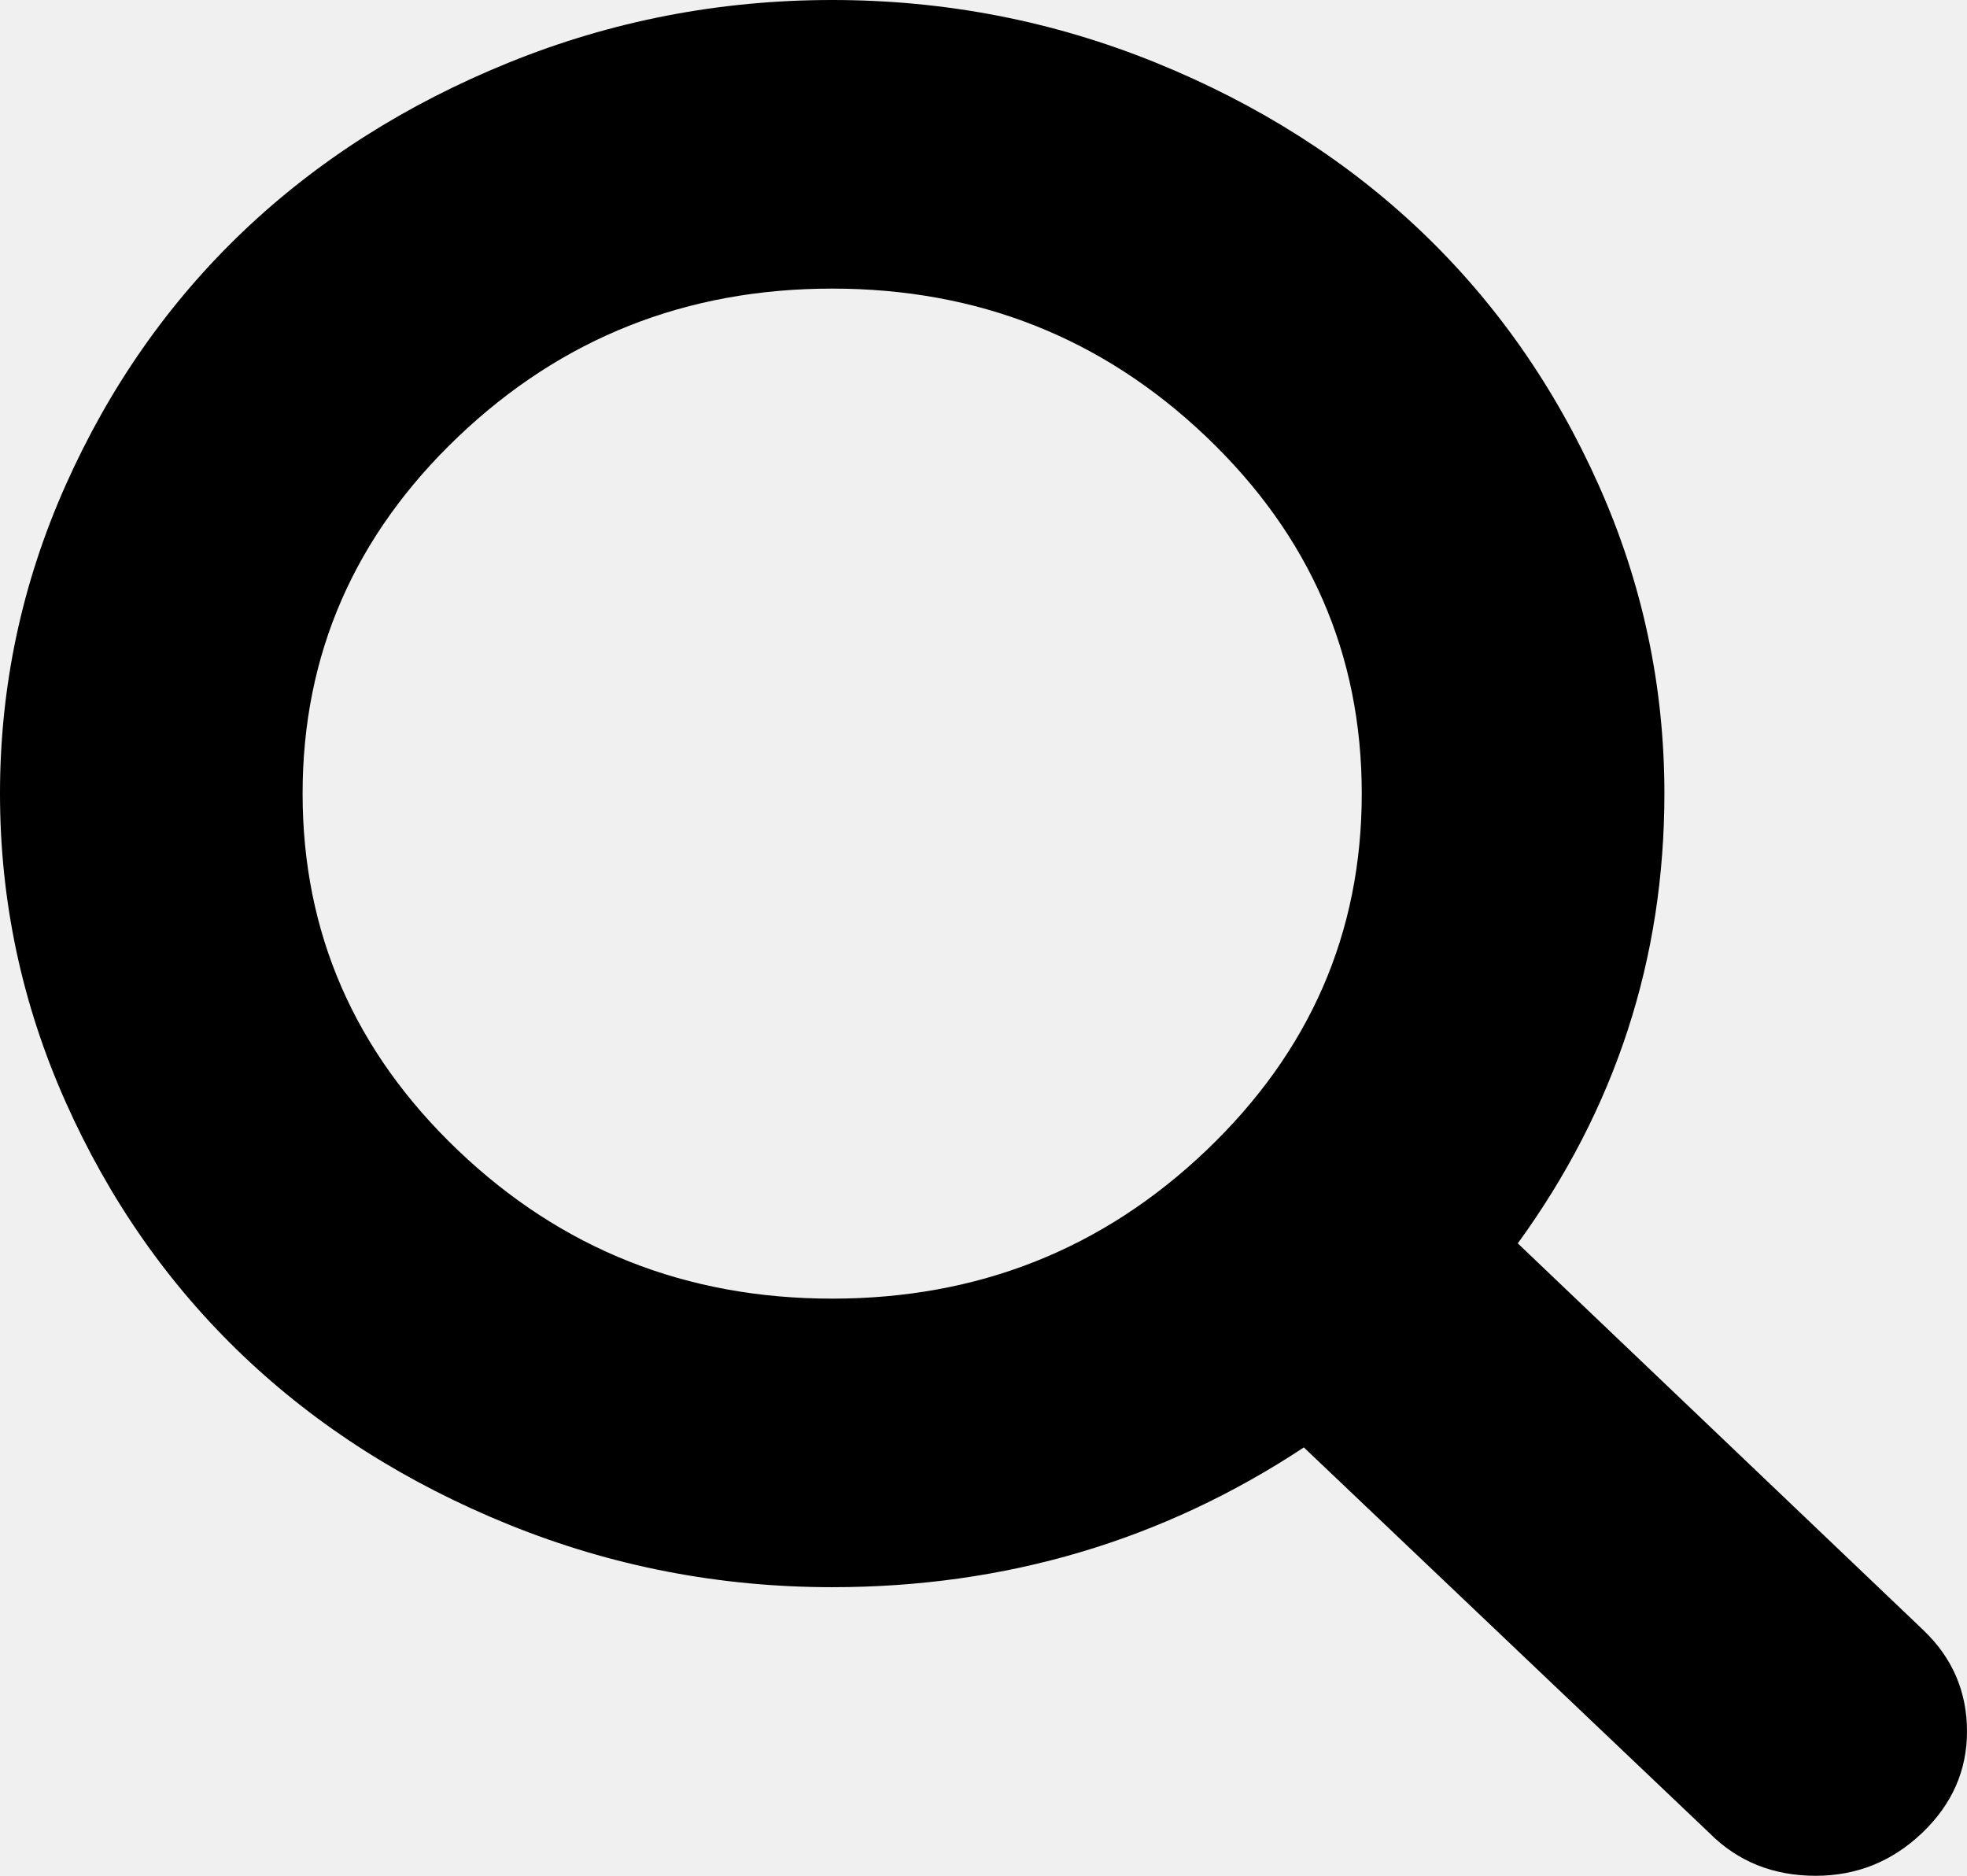
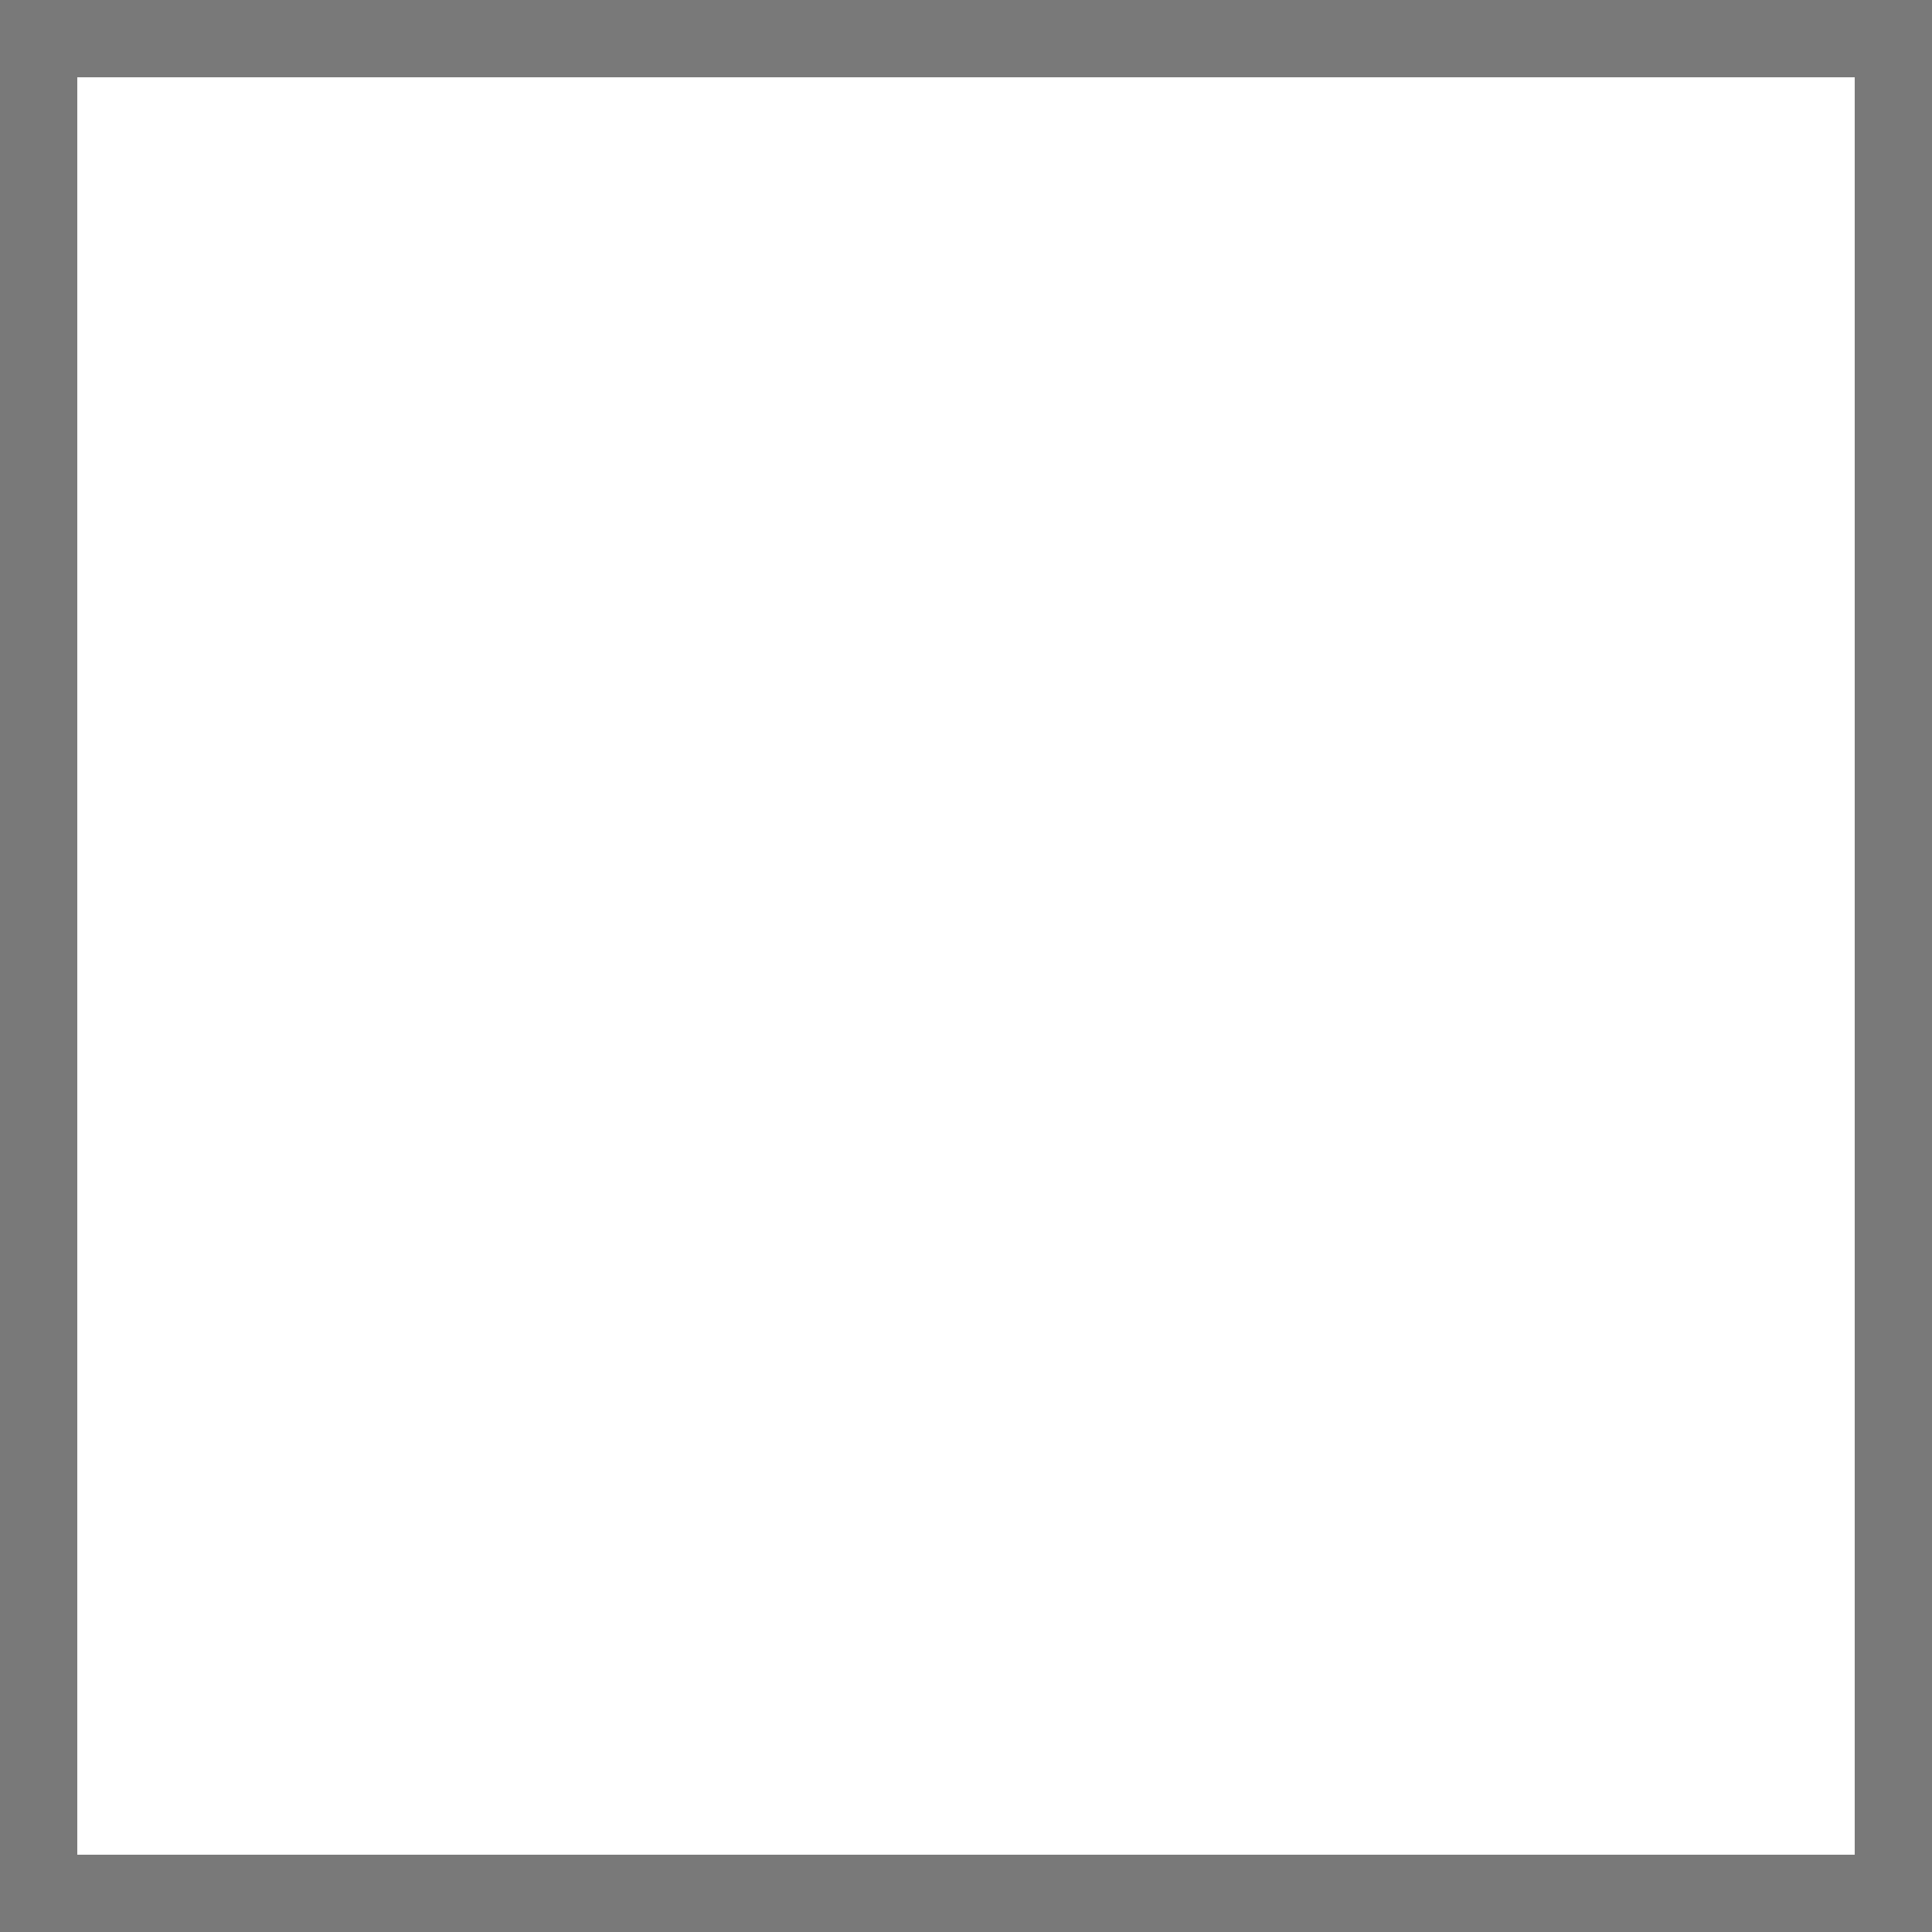
- <svg xmlns="http://www.w3.org/2000/svg" version="1.1" width="43px" height="41px">
-   <g transform="matrix(1 0 0 1 -840 -107 )">
-     <path d="M 26.371 25.145  C 28.637 22.984  29.769 20.385  29.769 17.346  C 29.769 14.307  28.637 11.708  26.371 9.548  C 24.106 7.388  21.379 6.308  18.192 6.308  C 15.005 6.308  12.279 7.388  10.014 9.548  C 7.748 11.708  6.615 14.307  6.615 17.346  C 6.615 20.385  7.748 22.984  10.014 25.145  C 12.279 27.305  15.005 28.385  18.192 28.385  C 21.379 28.385  24.106 27.305  26.371 25.145  Z M 42.044 35.629  C 42.681 36.236  43 36.976  43 37.846  C 43 38.7  42.673 39.44  42.018 40.064  C 41.363 40.688  40.588 41  39.692 41  C 38.762 41  37.987 40.688  37.367 40.064  L 28.503 31.637  C 25.419 33.674  21.982 34.692  18.192 34.692  C 15.729 34.692  13.373 34.236  11.125 33.325  C 8.877 32.413  6.938 31.181  5.31 29.629  C 3.682 28.077  2.39 26.229  1.434 24.085  C 0.478 21.941  0 19.695  0 17.346  C 0 14.997  0.478 12.751  1.434 10.607  C 2.39 8.464  3.682 6.616  5.31 5.063  C 6.938 3.511  8.877 2.279  11.125 1.367  C 13.373 0.456  15.729 0  18.192 0  C 20.656 0  23.012 0.456  25.26 1.367  C 27.508 2.279  29.446 3.511  31.074 5.063  C 32.702 6.616  33.994 8.464  34.95 10.607  C 35.907 12.751  36.385 14.997  36.385 17.346  C 36.385 20.96  35.317 24.237  33.18 27.177  L 42.044 35.629  Z " fill-rule="nonzero" fill="#000000" stroke="none" transform="matrix(1 0 0 1 840 107 )" />
-   </g>
+ <svg xmlns="http://www.w3.org/2000/svg" version="1.1" width="25px" height="25px" viewBox="171 286  25 25">
+   <path d="M 171.5 286.5  L 195.5 286.5  L 195.5 310.5  L 171.5 310.5  L 171.5 286.5  Z " fill-rule="nonzero" fill="#ffffff" stroke="none" />
+   <path d="M 171.5 286.5  L 195.5 286.5  L 195.5 310.5  L 171.5 310.5  L 171.5 286.5  Z " stroke-width="1" stroke="#797979" fill="none" />
</svg>
